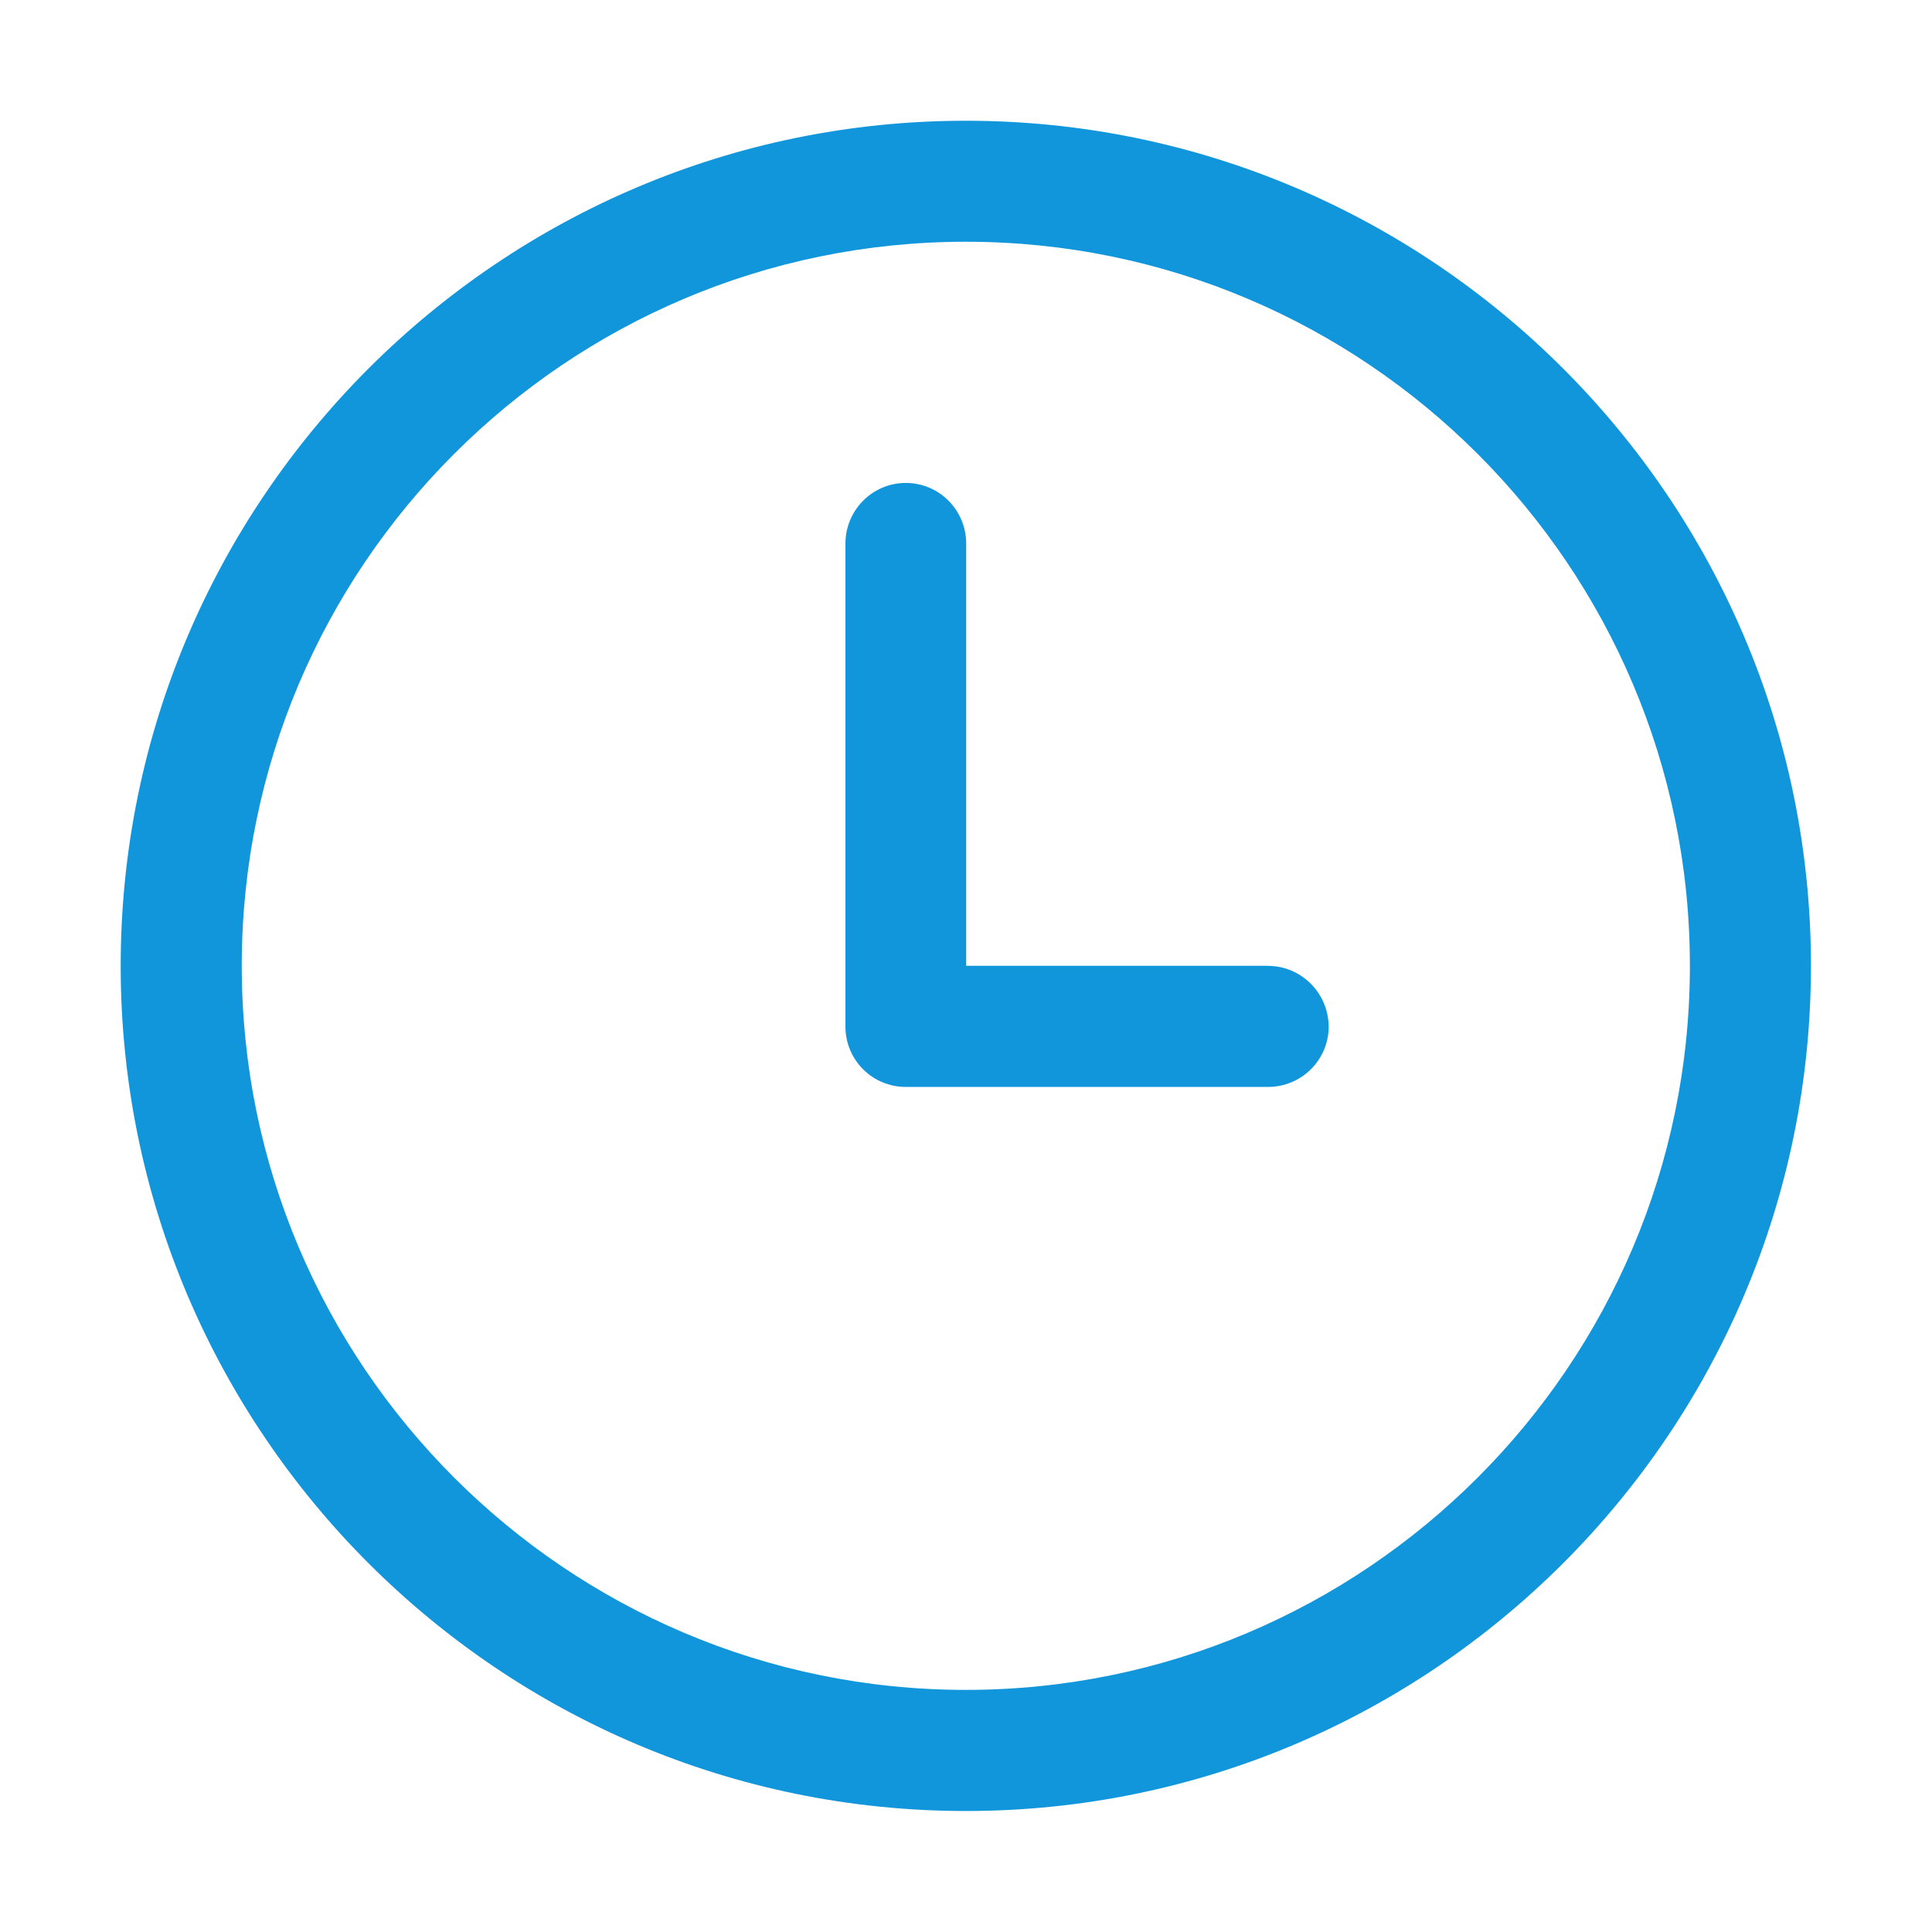
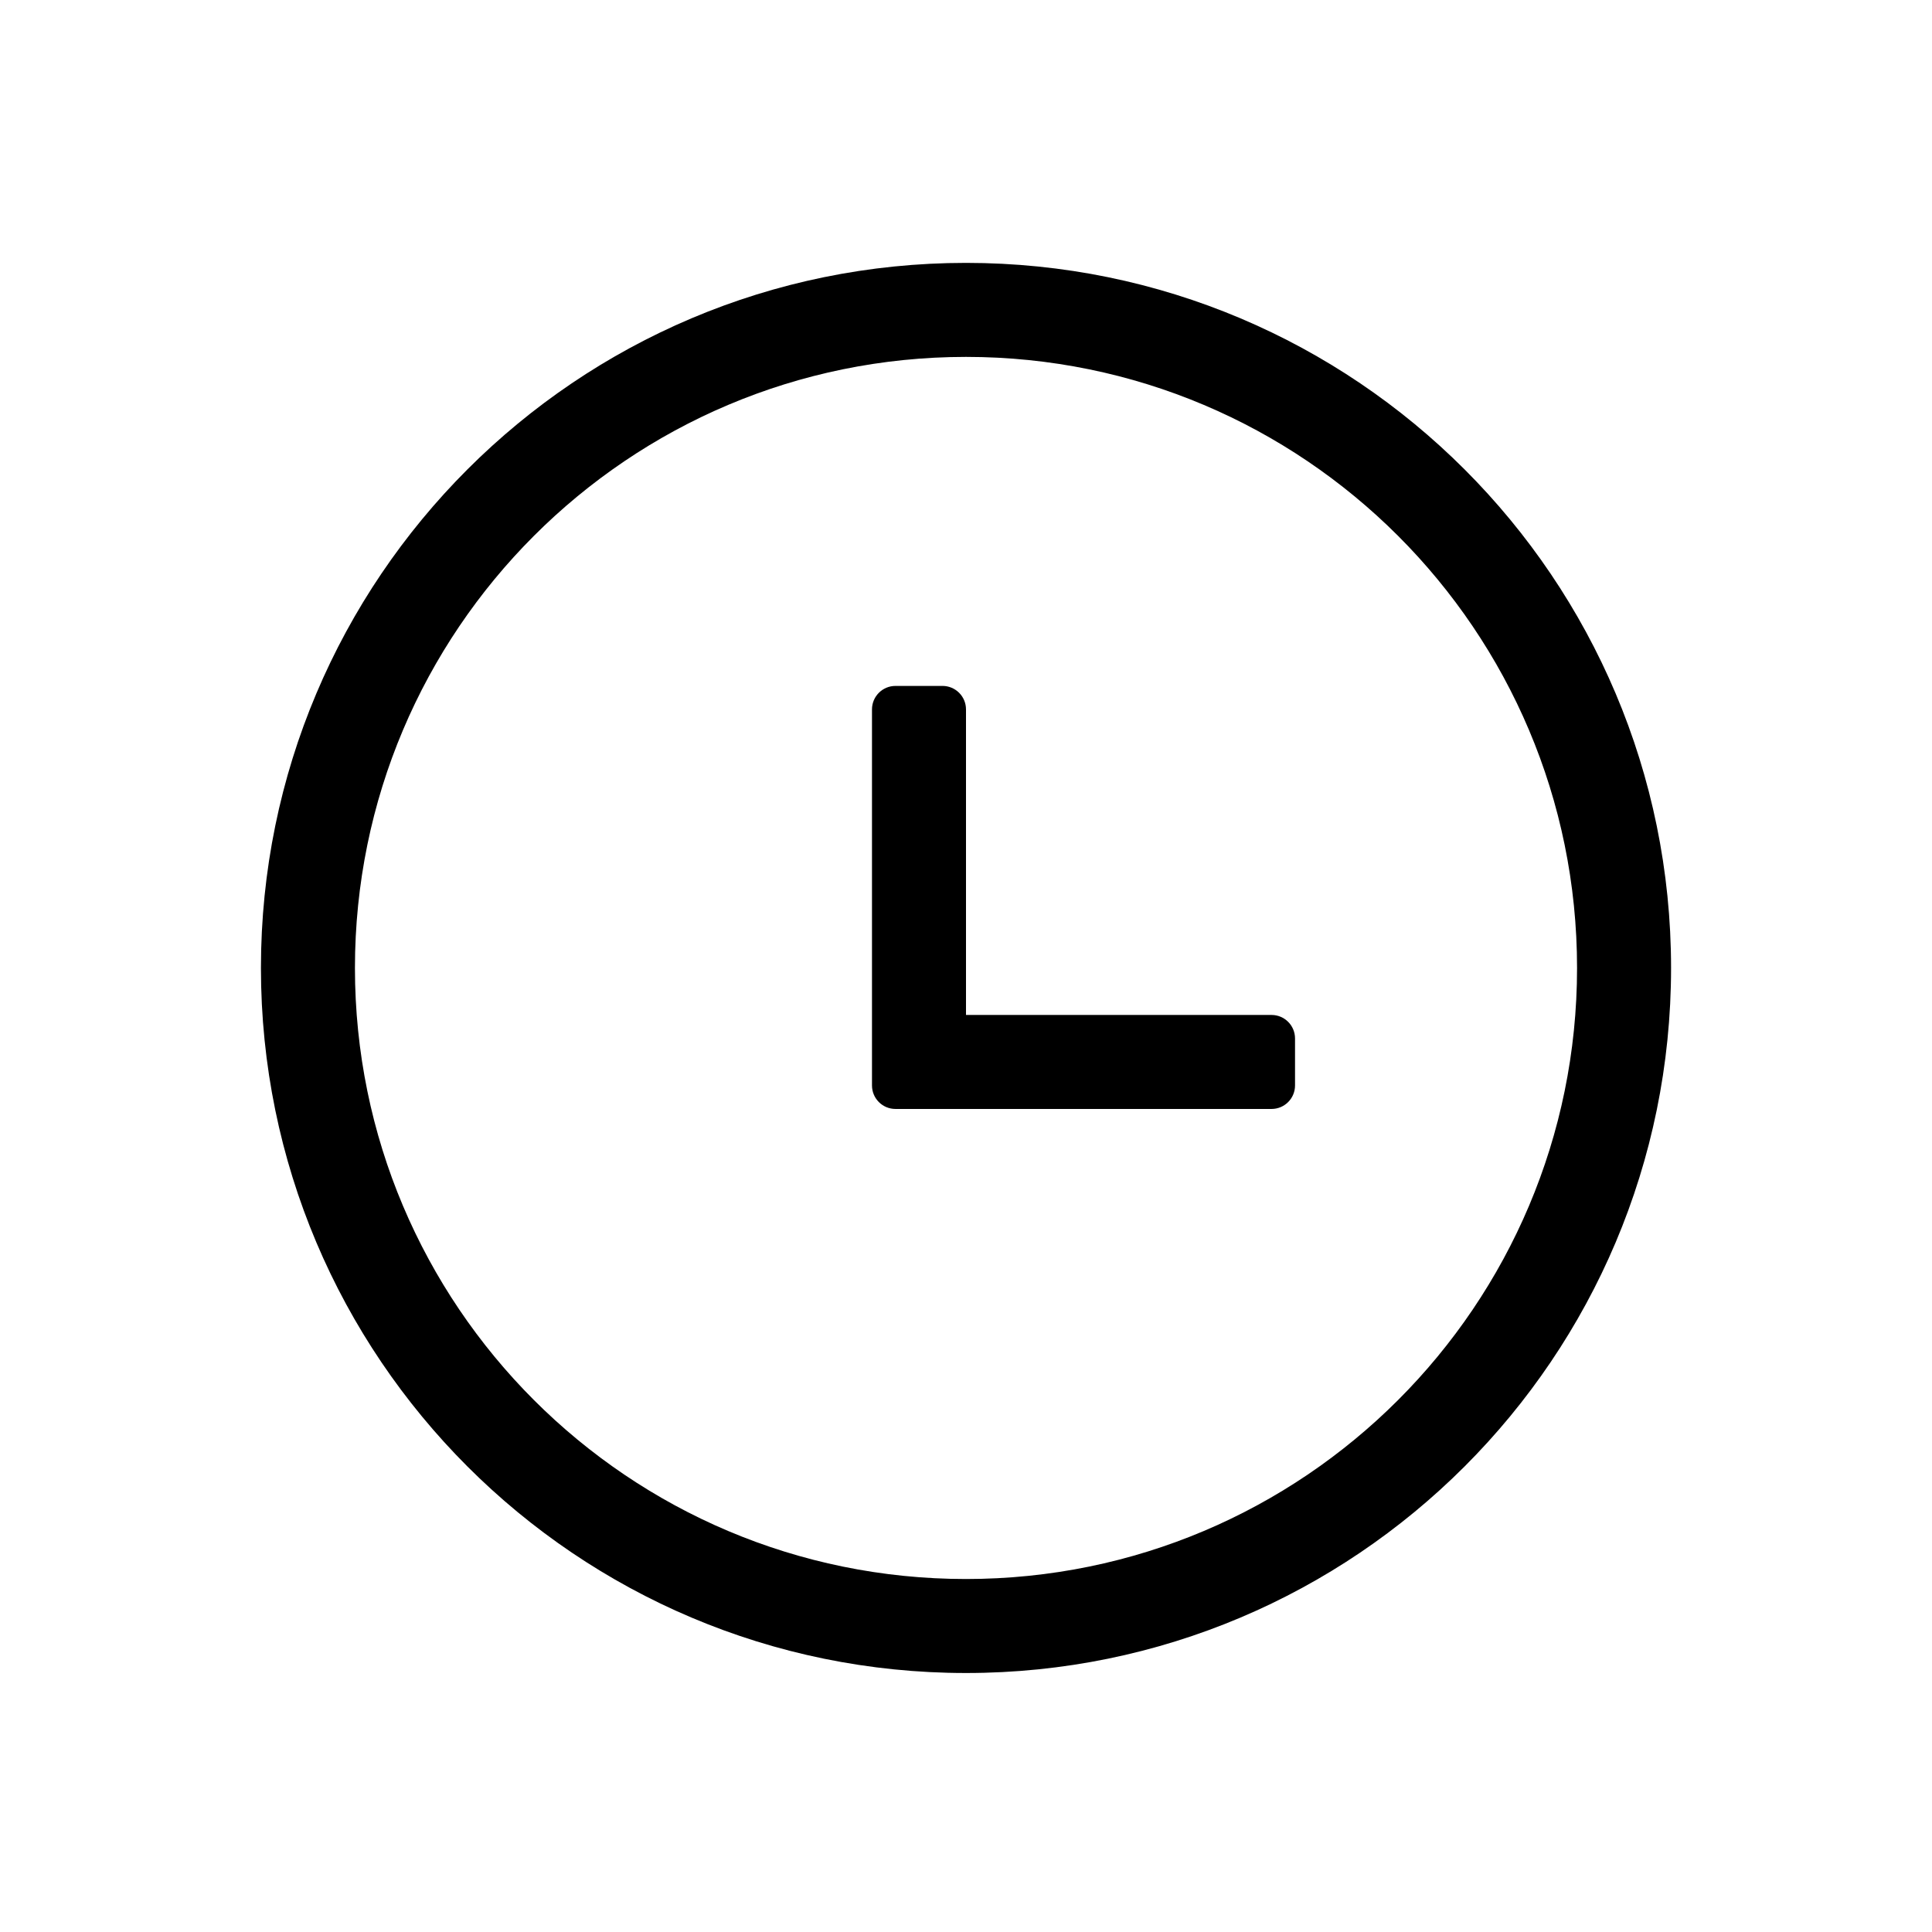
- <svg xmlns="http://www.w3.org/2000/svg" version="1.1" width="32" height="32" viewBox="0 0 32 32">
-   <path fill="#1296db" d="M15.997 2c-7.719 0-13.998 6.279-13.998 13.998s6.278 13.998 13.998 13.998 13.998-6.279 13.998-13.998-6.279-13.998-13.998-13.998zM15.997 27.99c-6.612 0-11.993-5.381-11.993-11.993s5.375-11.993 11.993-11.993 11.993 5.375 11.993 11.993-5.381 11.993-11.993 11.993z" />
-   <path fill="#1296db" d="M21.002 15.997h-4.999v-6.993c0-0.554-0.446-1.005-1-1.005s-1 0.452-1 1.005v7.999c0 0.554 0.446 1 1 1h5.999c0.554 0 1.005-0.446 1.005-1-0.005-0.559-0.457-1.005-1.005-1.005z" />
+ <svg xmlns="http://www.w3.org/2000/svg" t="1512024828424" class="icon" style="" viewBox="0 0 1024 1024" version="1.1" p-id="1964" width="200" height="200">
+   <defs>
+     <style type="text/css" />
+   </defs>
+   <path d="M511.998 139.333c-206.387 0-373.698 167.312-373.698 373.698 0 206.385 167.311 373.698 373.698 373.698s373.701-167.314 373.701-373.698c0-206.385-167.312-373.698-373.701-373.698zM511.998 836.908c-178.87 0-323.872-145.004-323.872-323.873 0-178.87 145.004-323.873 323.872-323.873s323.872 145.004 323.872 323.873c0 178.87-145.003 323.873-323.872 323.873zM673.934 537.947h-161.936v-161.938c0-6.884-5.571-12.457-12.457-12.457h-24.913c-6.885 0-12.457 5.573-12.457 12.457v199.306c0 6.884 5.571 12.455 12.457 12.455h199.307c6.885 0 12.457-5.571 12.457-12.455v-24.913c-0.001-6.884-5.573-12.455-12.458-12.455z" p-id="1965" />
</svg>
